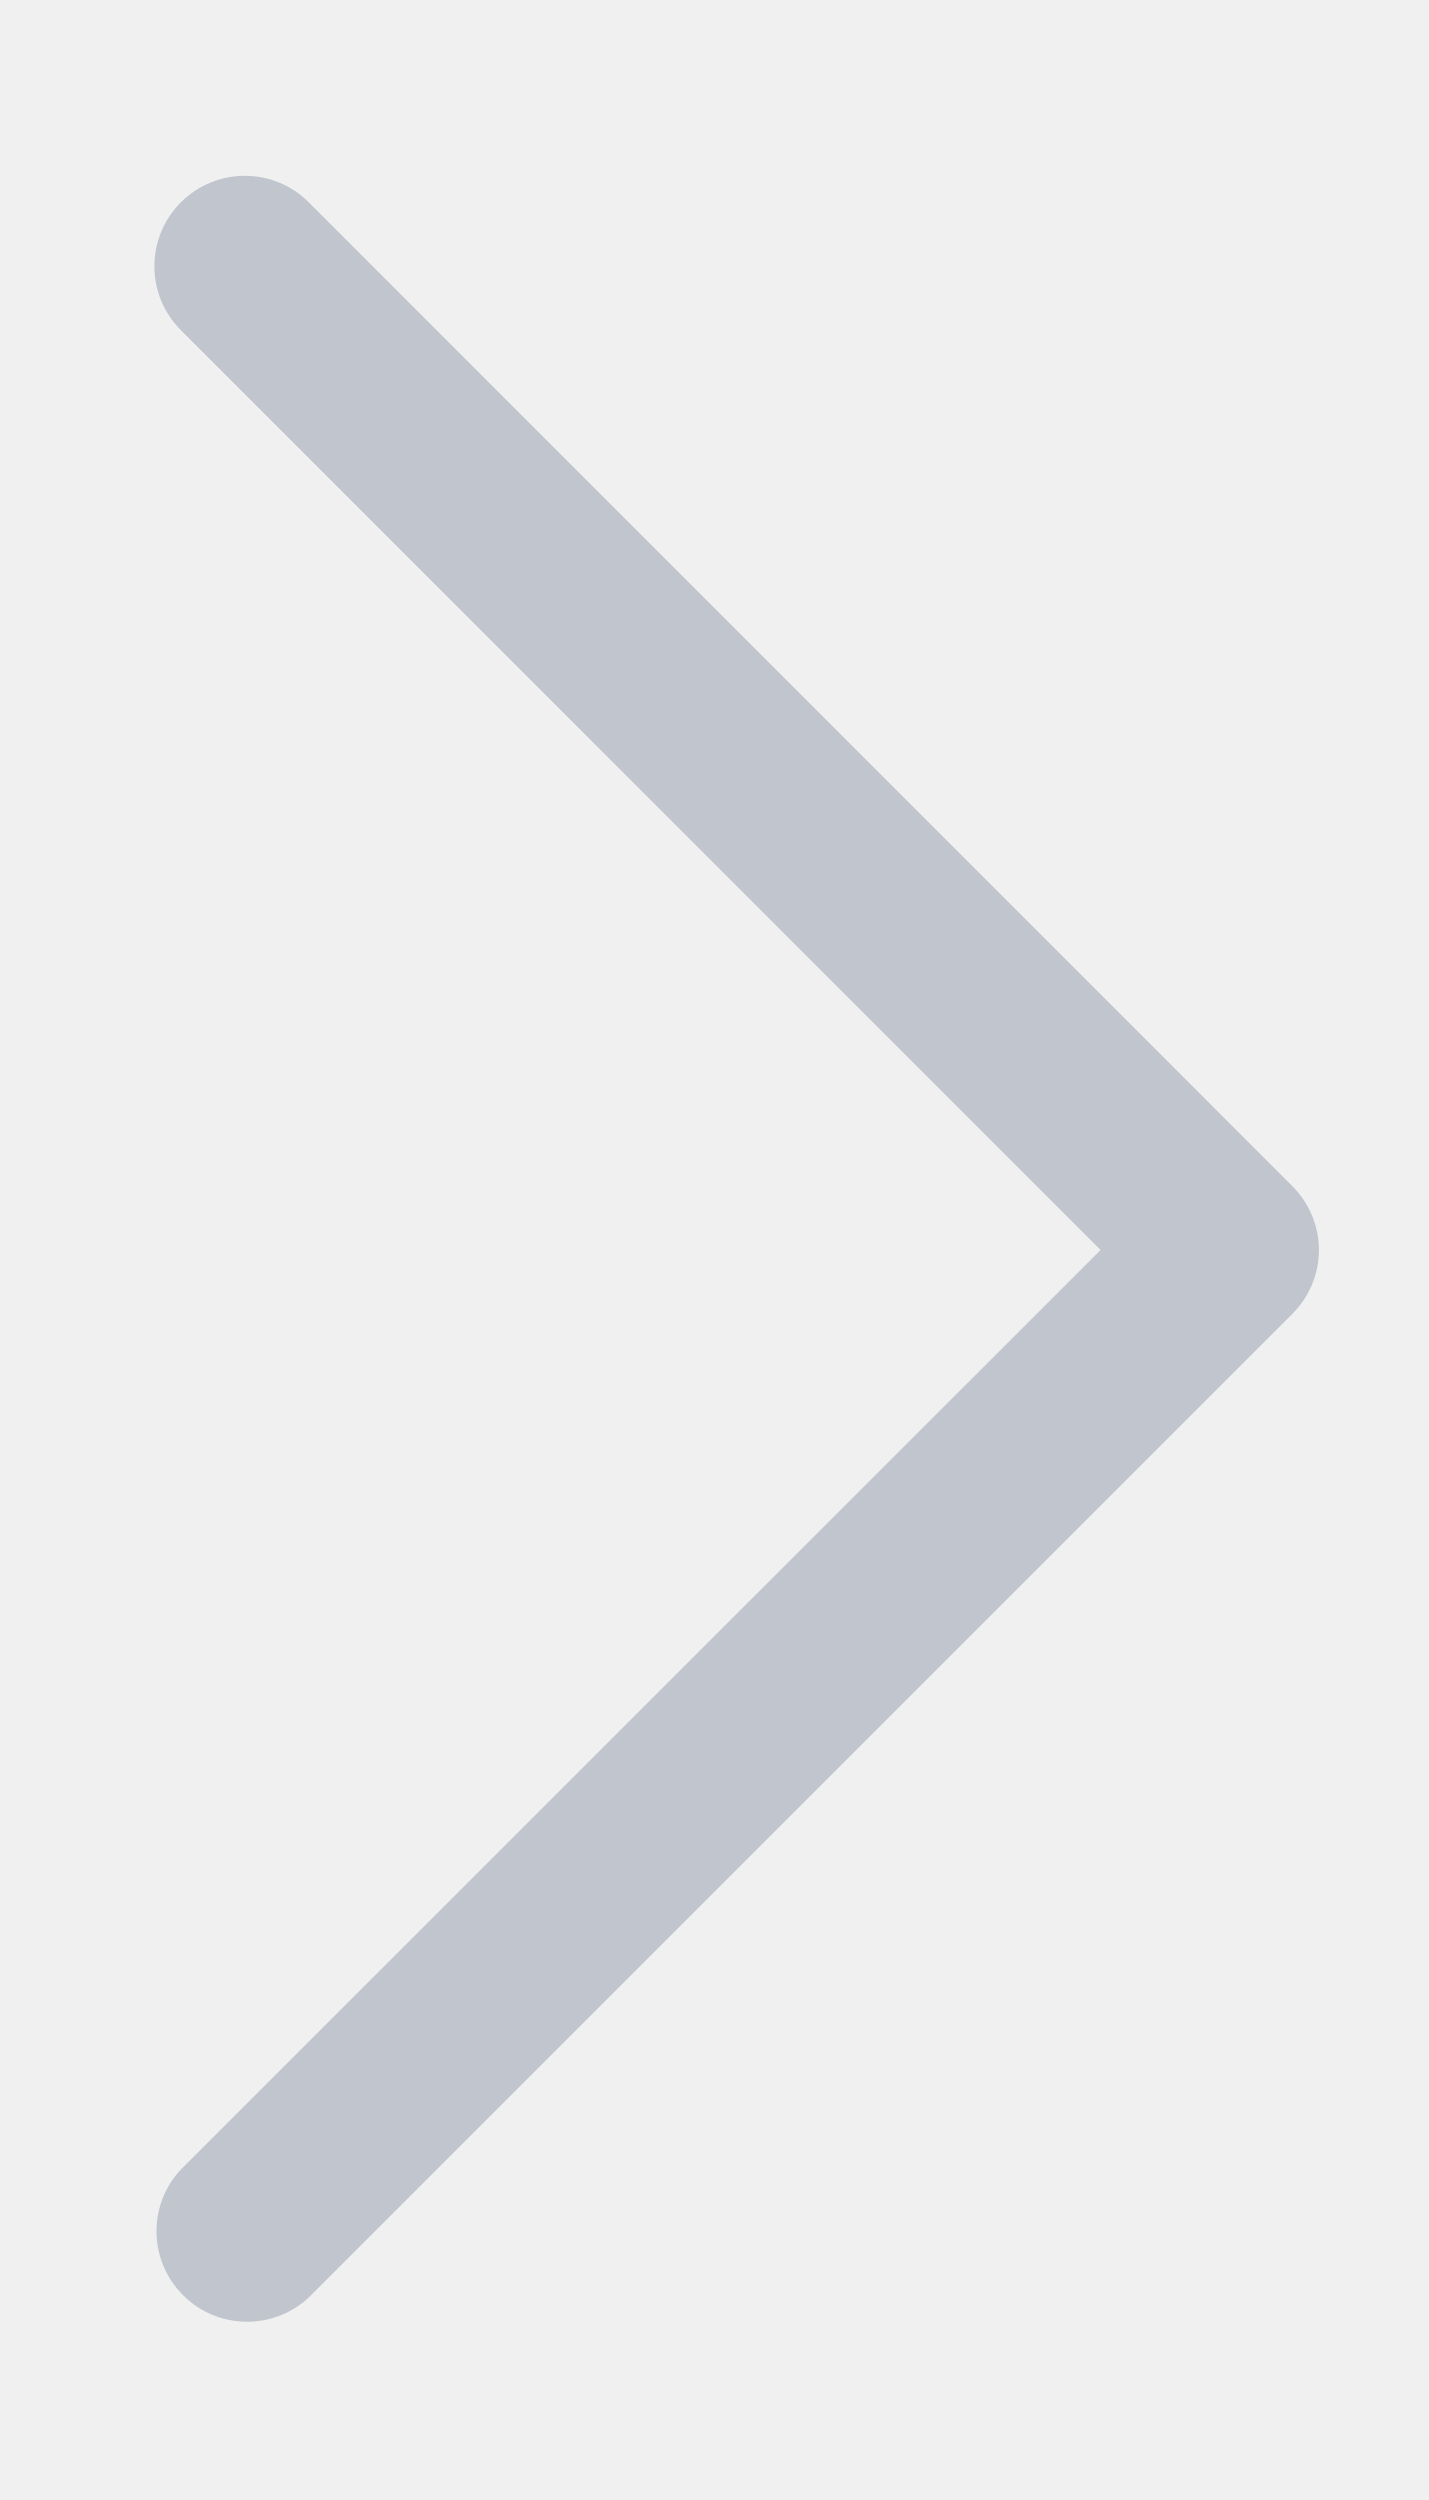
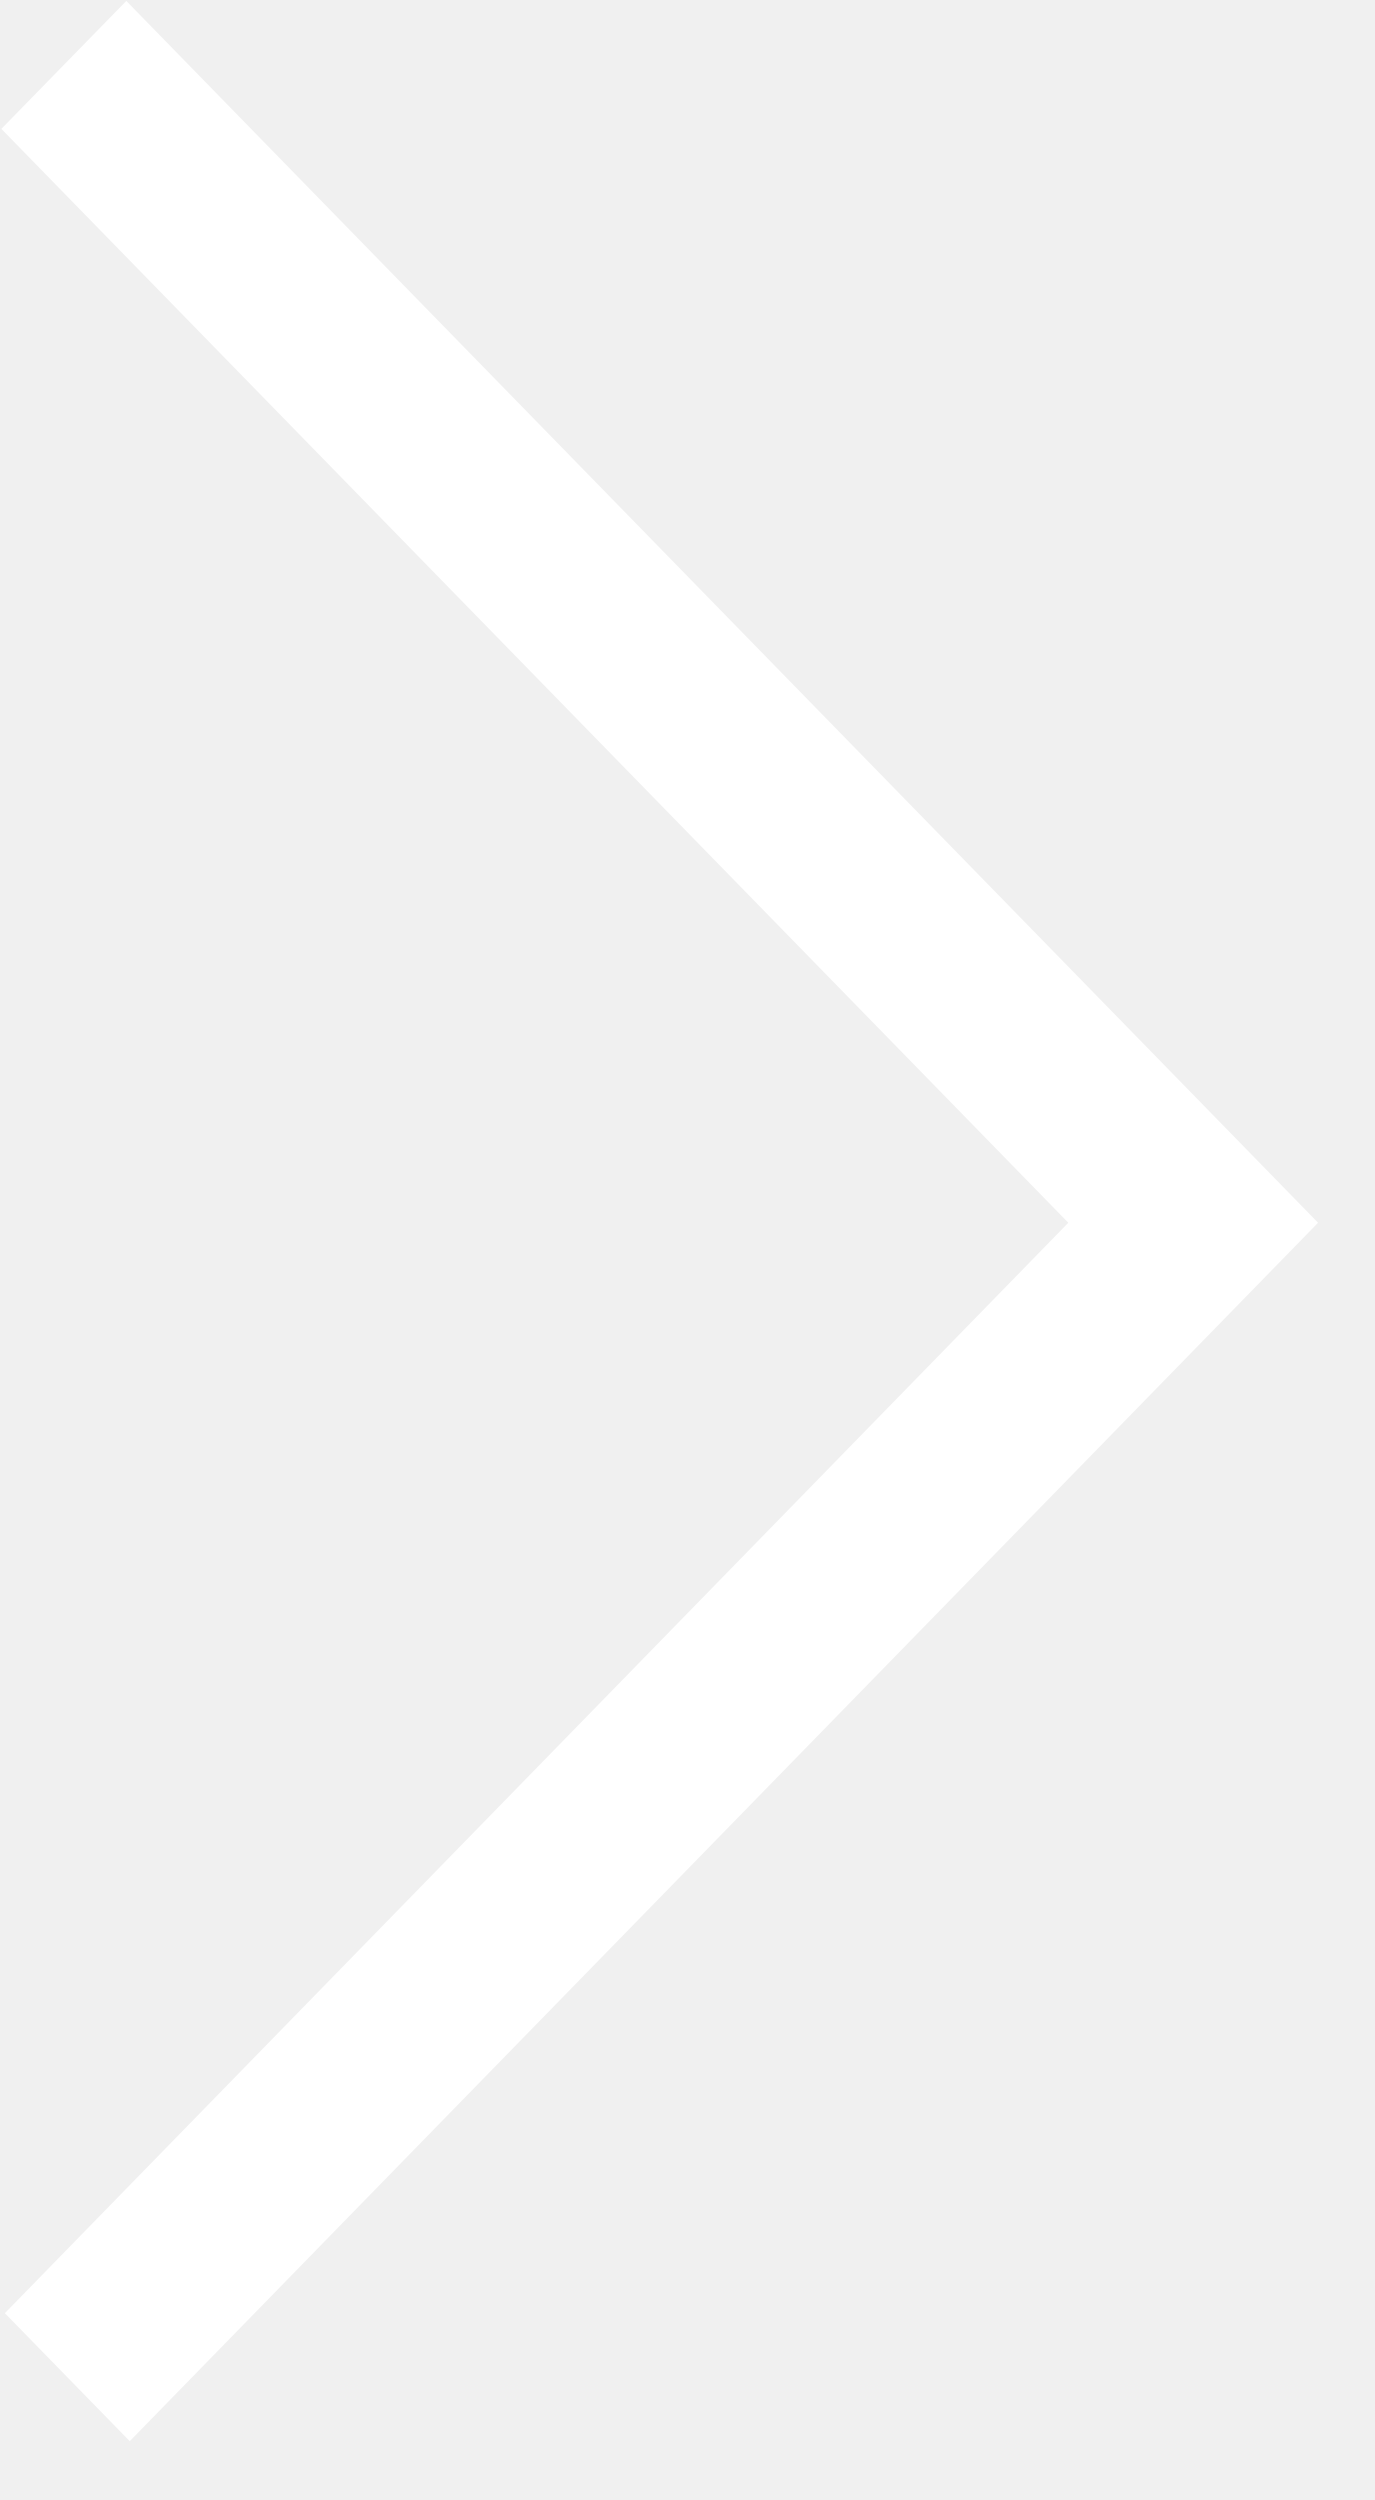
- <svg xmlns="http://www.w3.org/2000/svg" width="8" height="14" viewBox="0 0 8 14" fill="none">
-   <path d="M7.237 6.642L1.729 1.133C1.531 0.935 1.211 0.935 1.013 1.133C0.815 1.331 0.815 1.651 1.013 1.849L6.163 7L1.012 12.15C0.826 12.35 0.832 12.66 1.025 12.853C1.217 13.046 1.528 13.052 1.728 12.867L7.237 7.358C7.332 7.263 7.386 7.134 7.386 7C7.386 6.866 7.332 6.737 7.237 6.642Z" fill="#C1C6CE" />
+ <svg xmlns="http://www.w3.org/2000/svg" width="22" height="40" viewBox="0 0 22 40" fill="none">
+   <path d="M2.076 39.059L0.078 37.011L17.093 19.564L0.022 2.062L2.021 0.015L21.089 19.564L2.076 39.059Z" fill="white" />
</svg>
